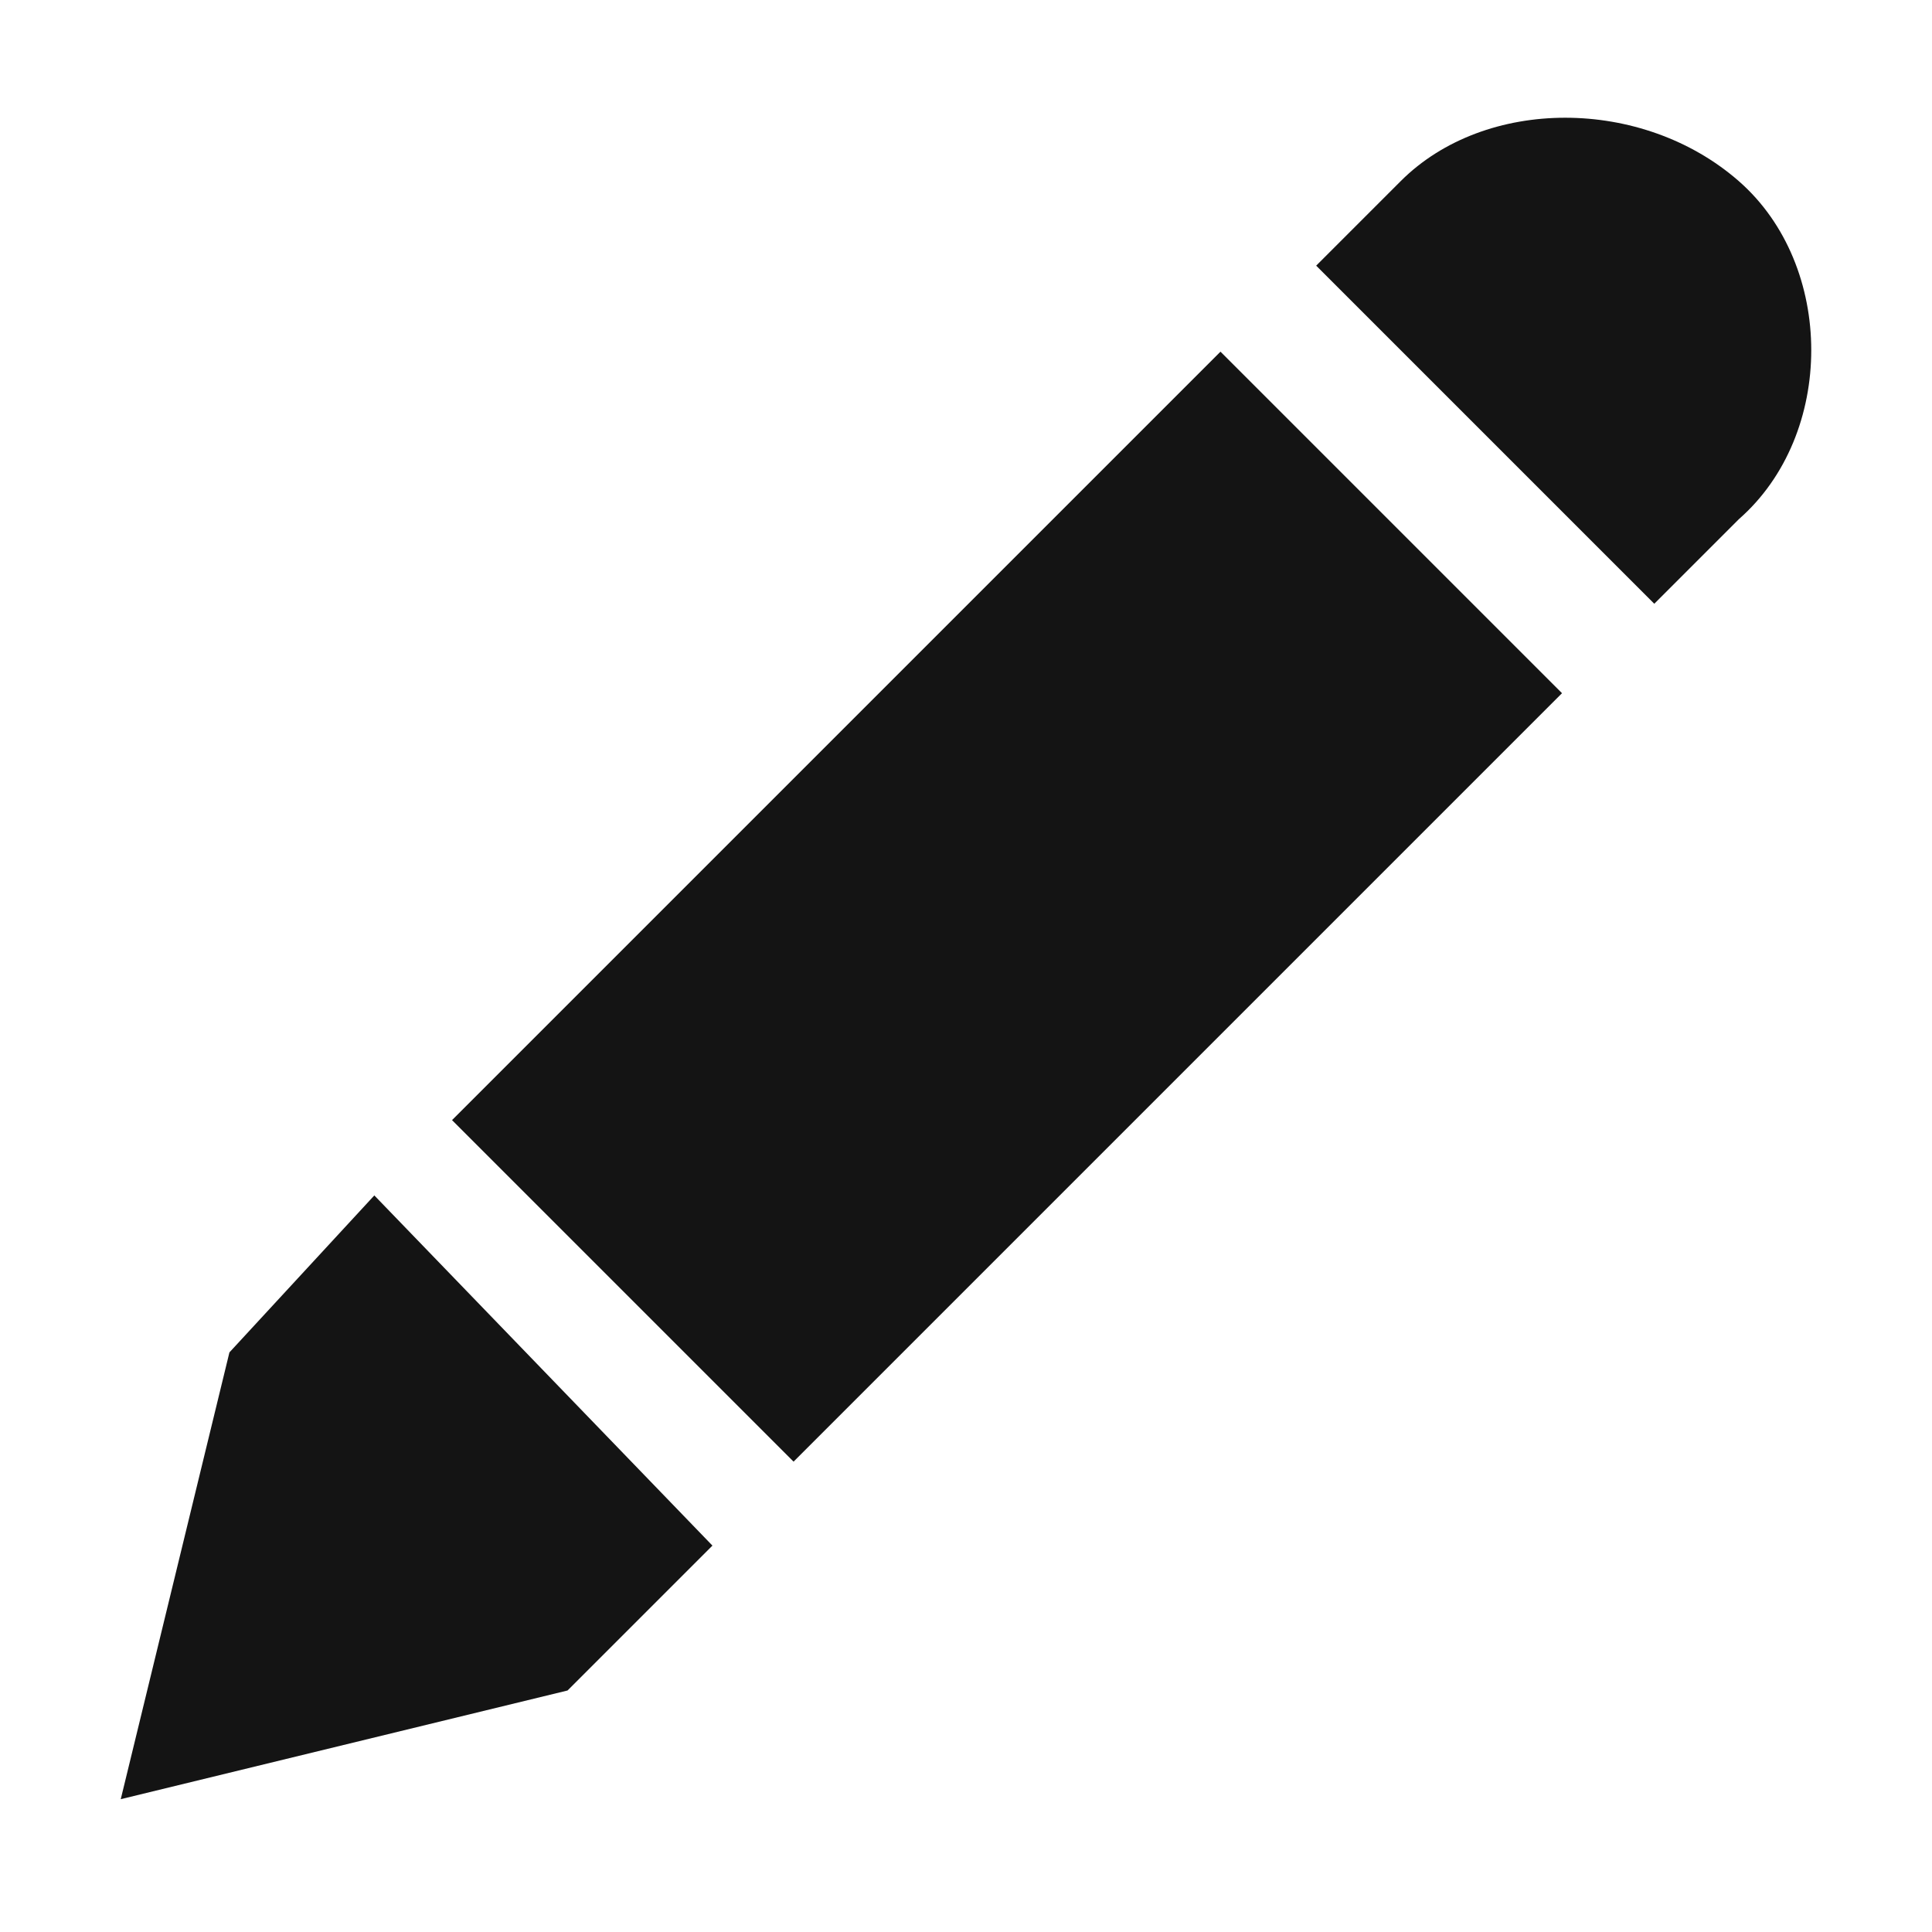
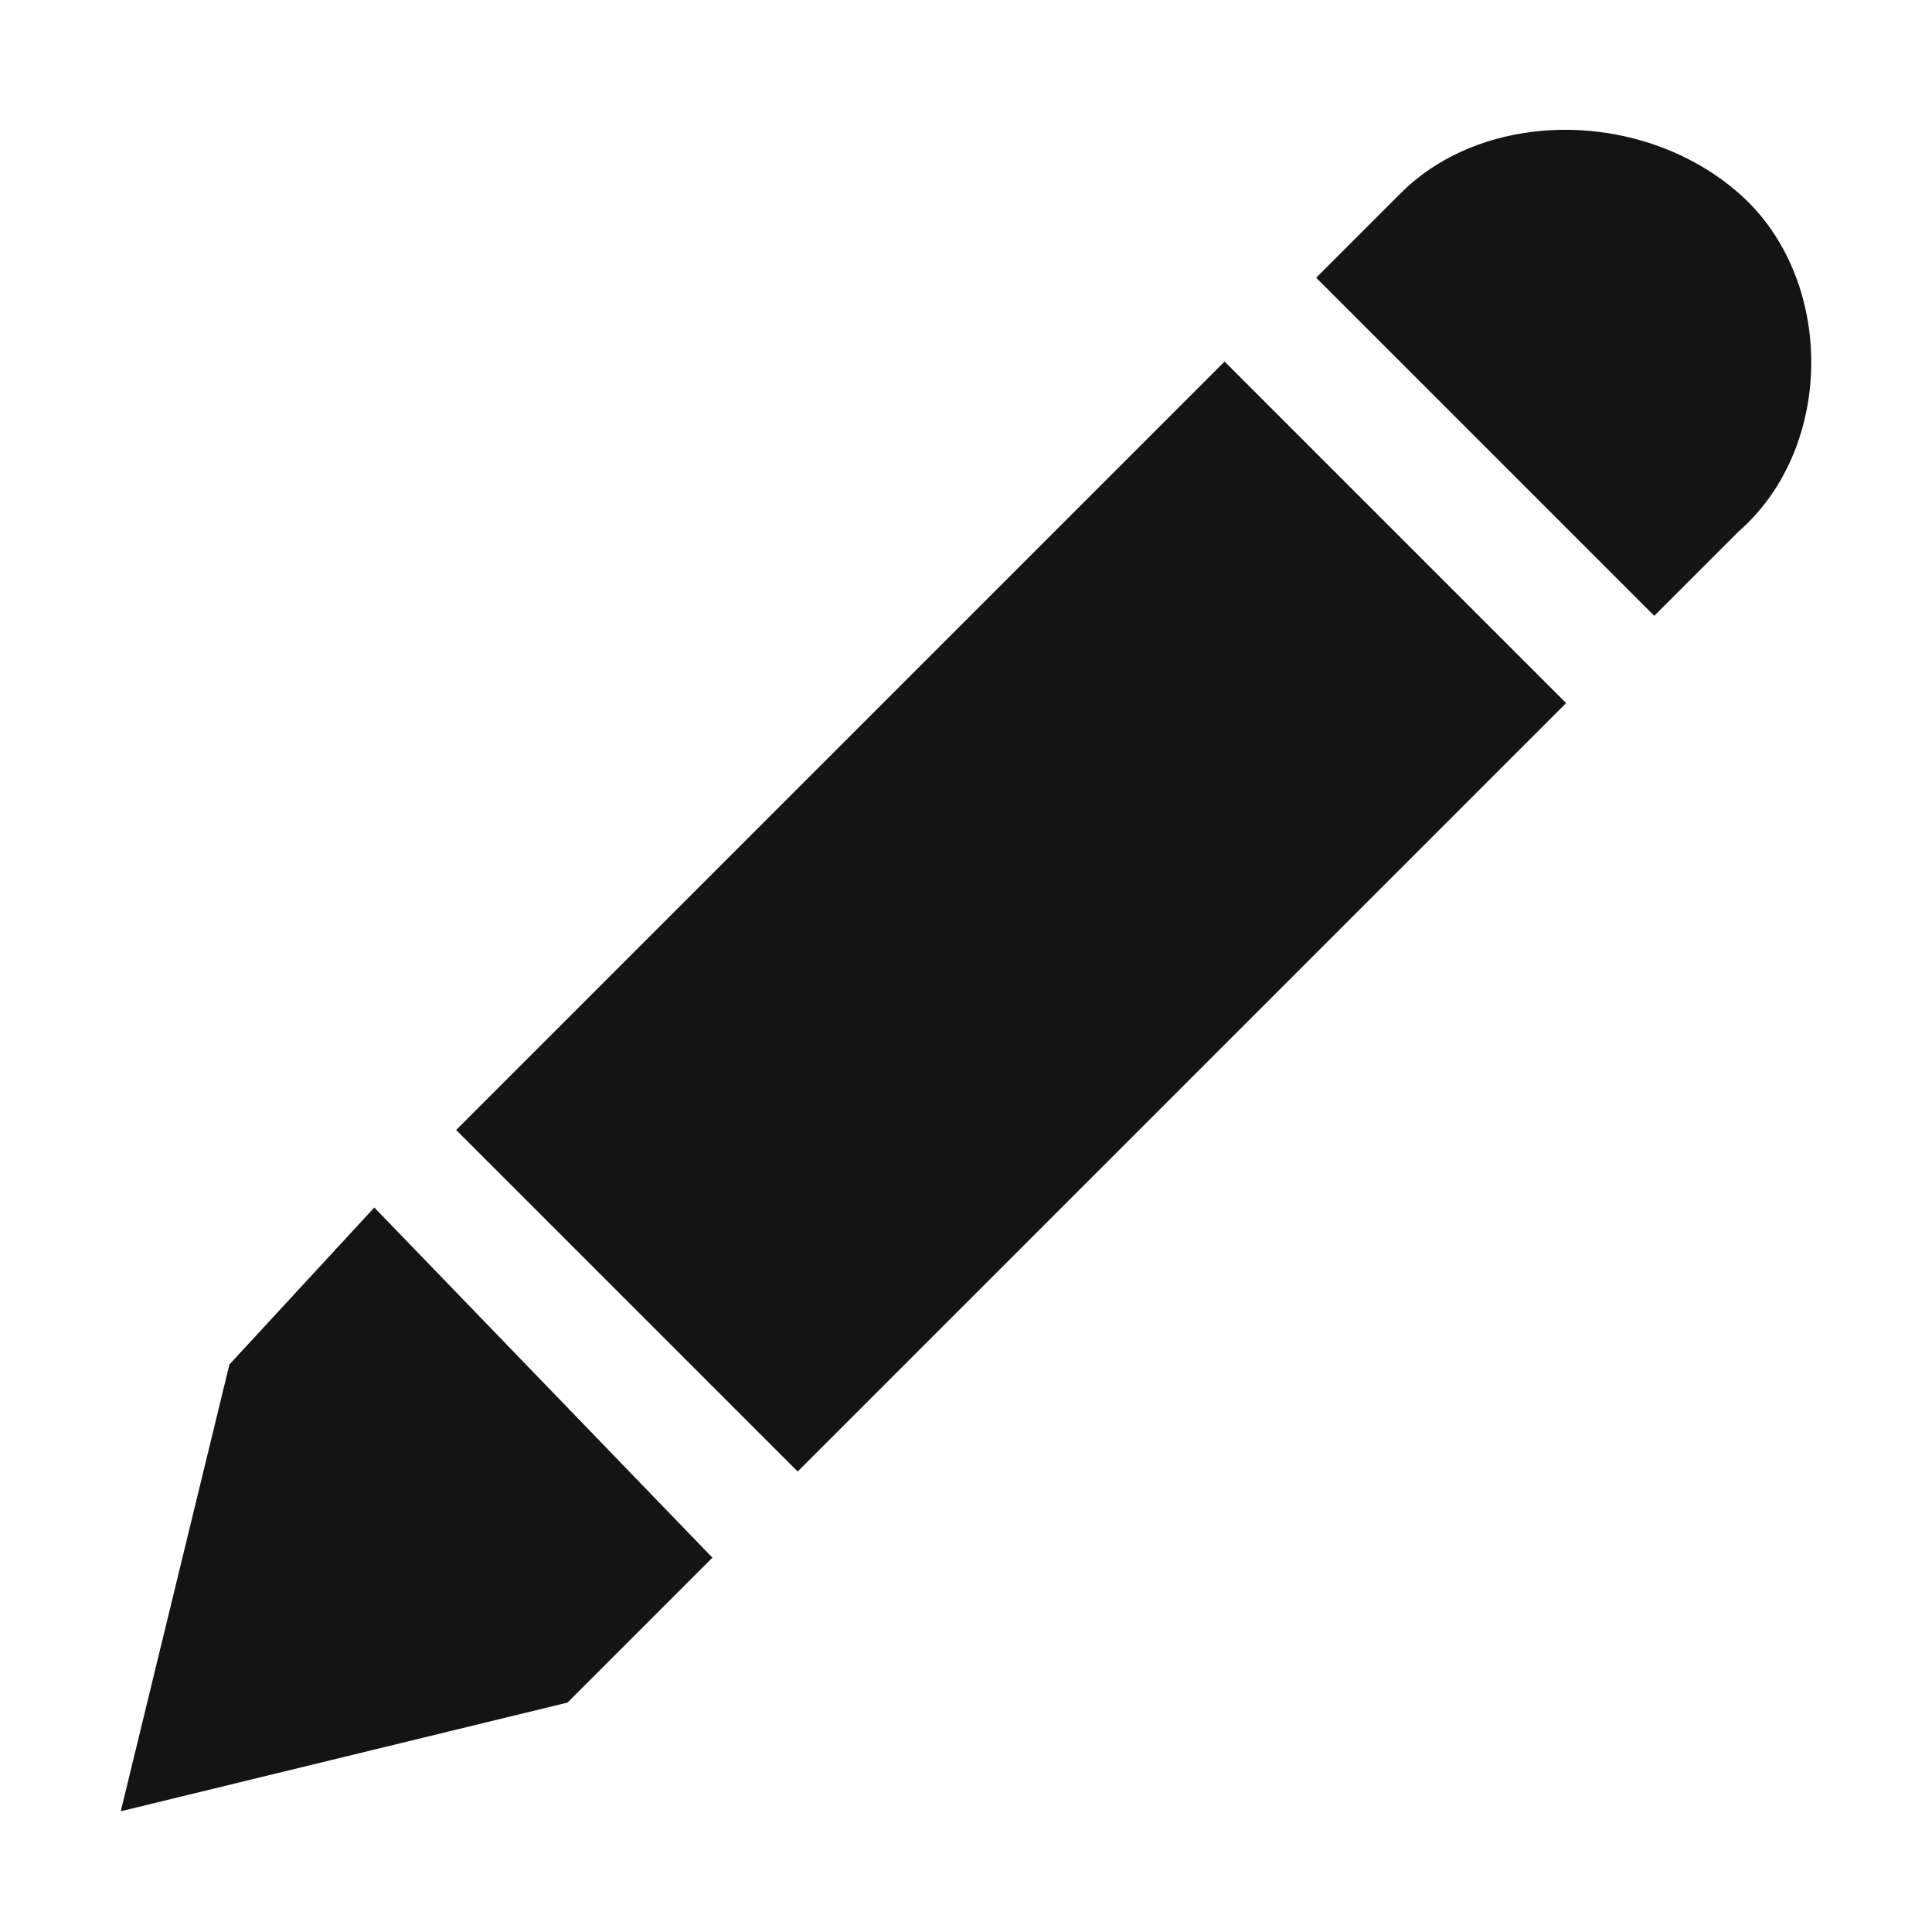
<svg xmlns="http://www.w3.org/2000/svg" version="1.1" id="Layer_1" x="0px" y="0px" viewBox="-297 389 16 16" style="enable-background:new -297 389 16 16;" xml:space="preserve">
  <style type="text/css">
	.st0{fill:#141414;}
</style>
  <g>
-     <rect x="-290.6" y="392" transform="matrix(-0.7071 -0.7071 0.7071 -0.7071 -773.0945 472.8046)" class="st0" width="4" height="9" />
-     <path class="st0" d="M-282.6,393.3L-282.6,393.3c0.8-0.7,0.8-2.1,0-2.8c-0.8-0.7-2.1-0.7-2.8,0l0,0l-0.7,0.7l2.8,2.8L-282.6,393.3z   " />
-     <polygon class="st0" points="-291.1,401.8 -293.9,398.9 -295.1,400.2 -296,403.9 -292.3,403  " />
+     <rect x="-290.6" y="392.1" transform="matrix(0.7071 0.7071 -0.7071 0.7071 195.8787 320.2236)" class="st0" width="4" height="9" />
+     <path class="st0" d="M-282.6,393.4L-282.6,393.4c0.8-0.7,0.8-2.1,0-2.8c-0.8-0.7-2.1-0.7-2.8,0l0,0l-0.7,0.7l2.8,2.8L-282.6,393.4z   " />
+     <polygon class="st0" points="-291.1,401.9 -293.9,399 -295.1,400.3 -296,404 -292.3,403.1  " />
  </g>
</svg>
